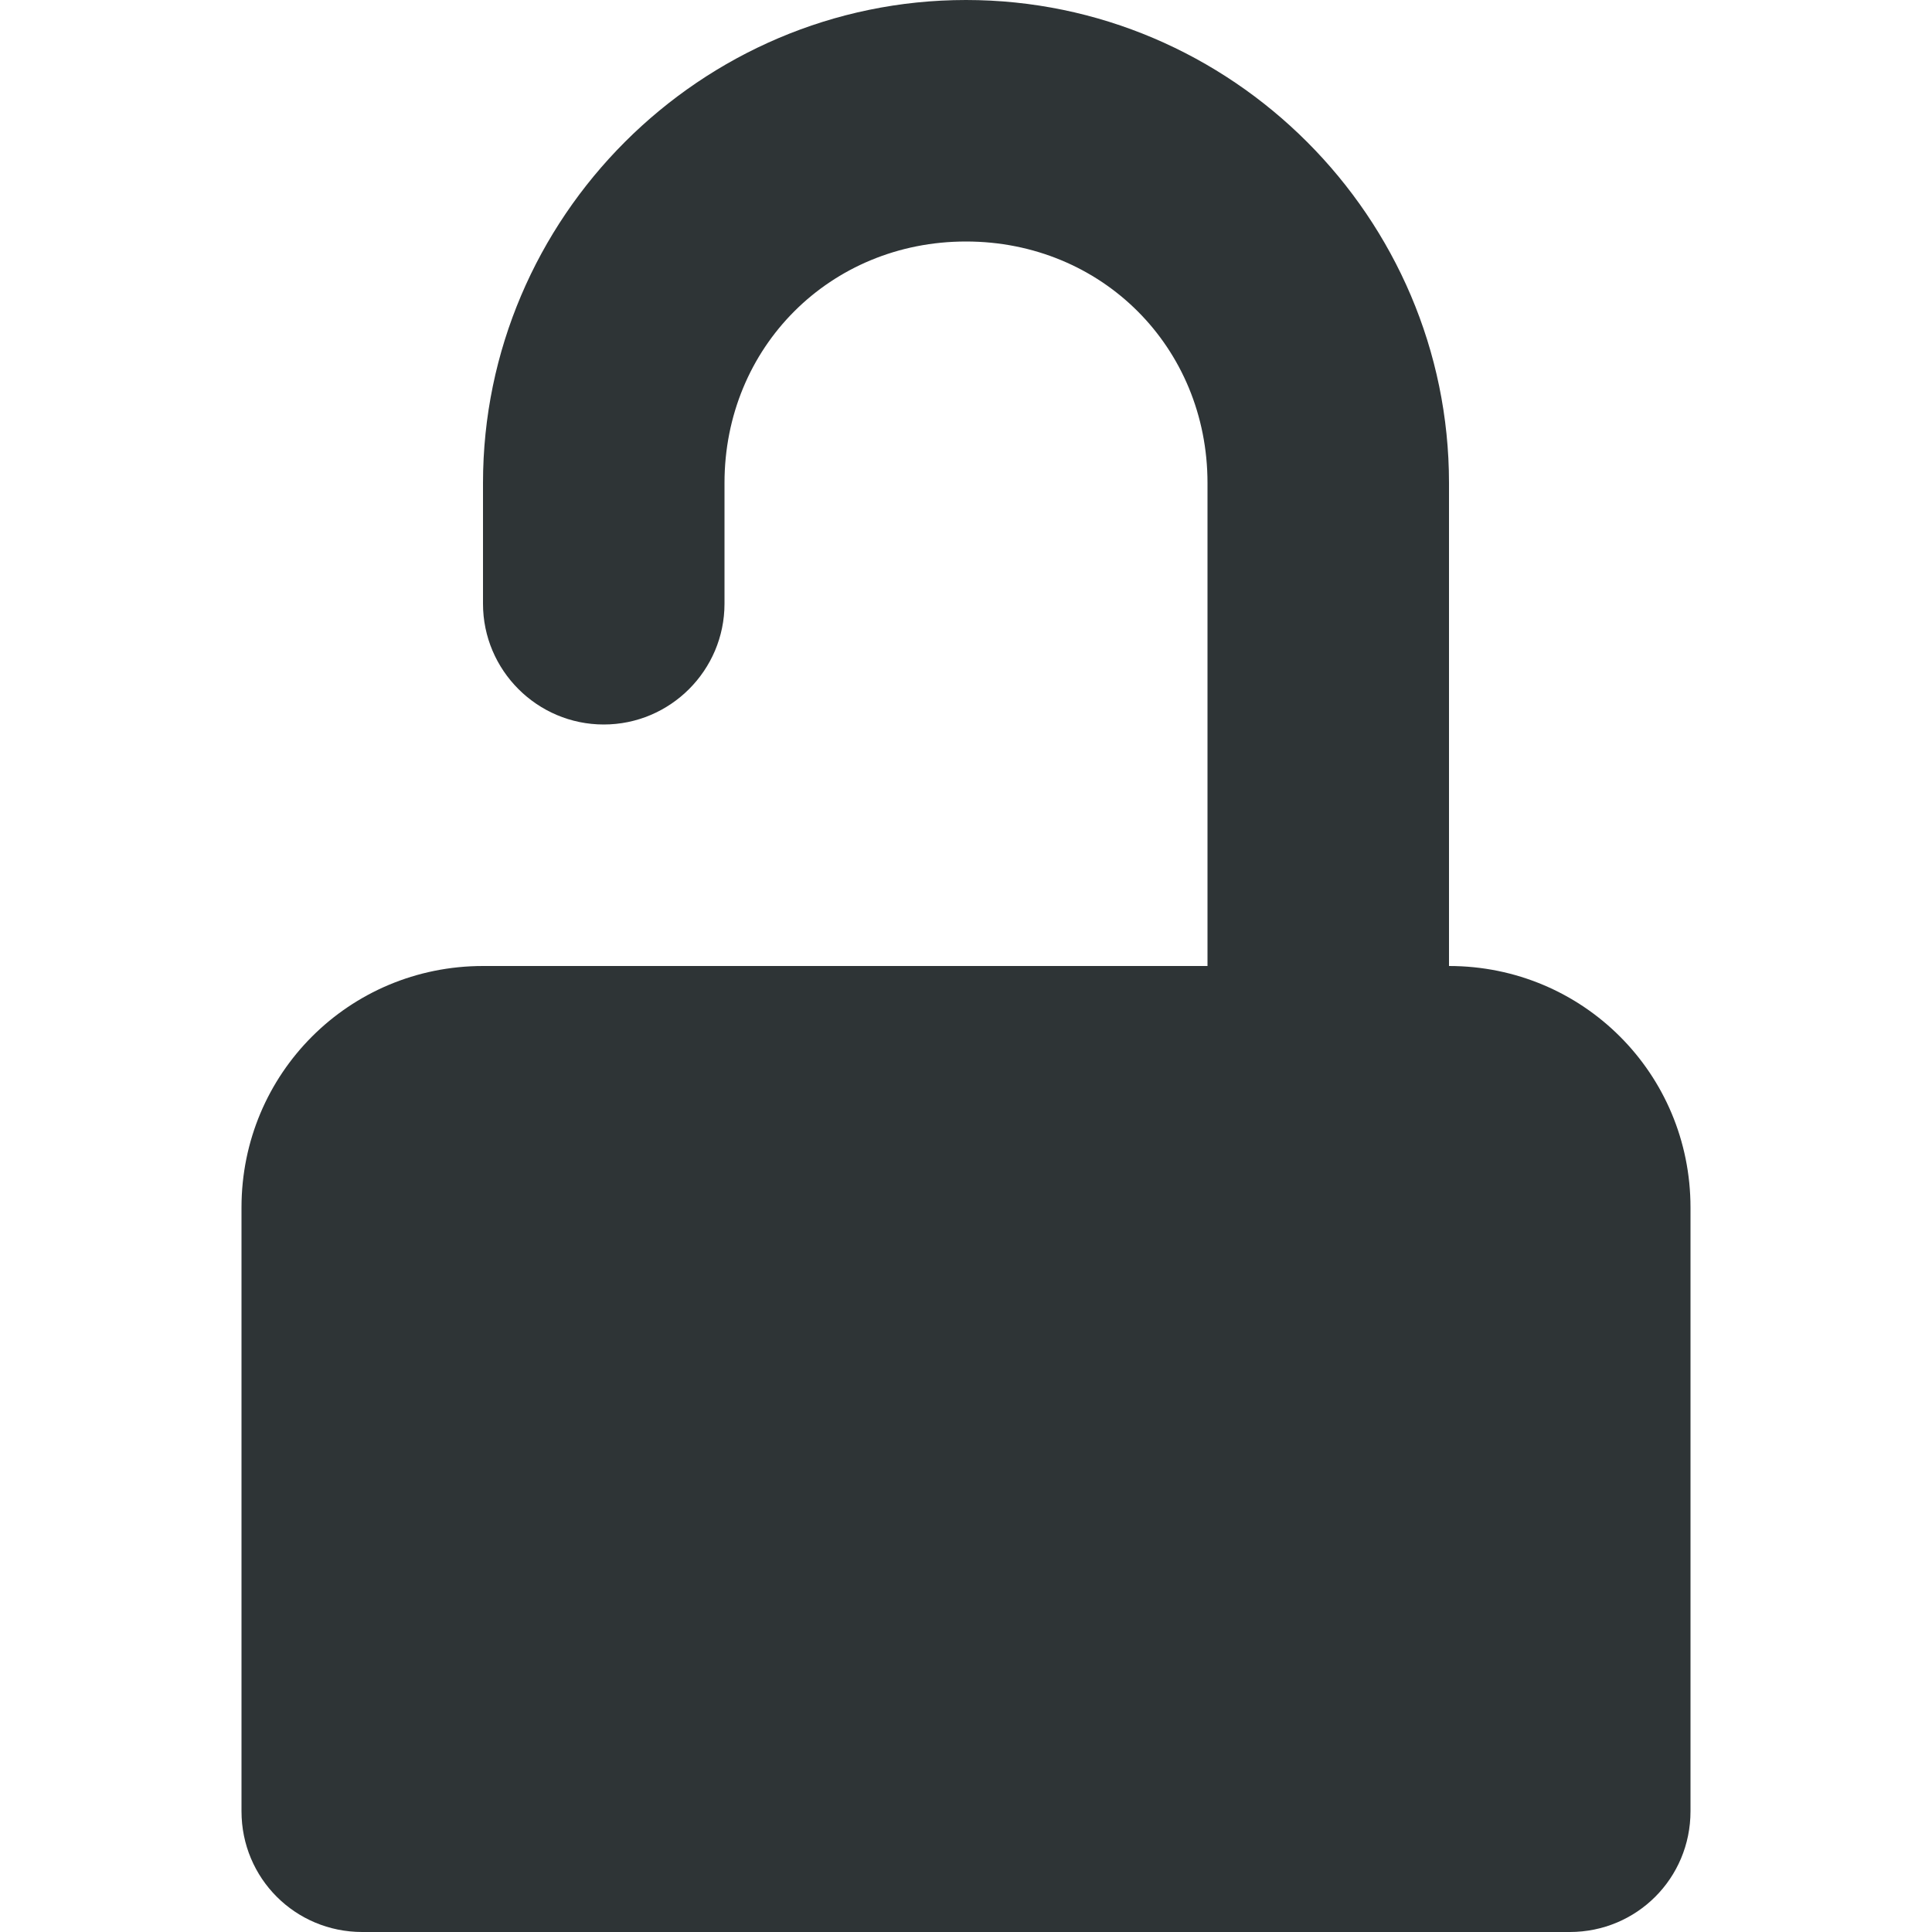
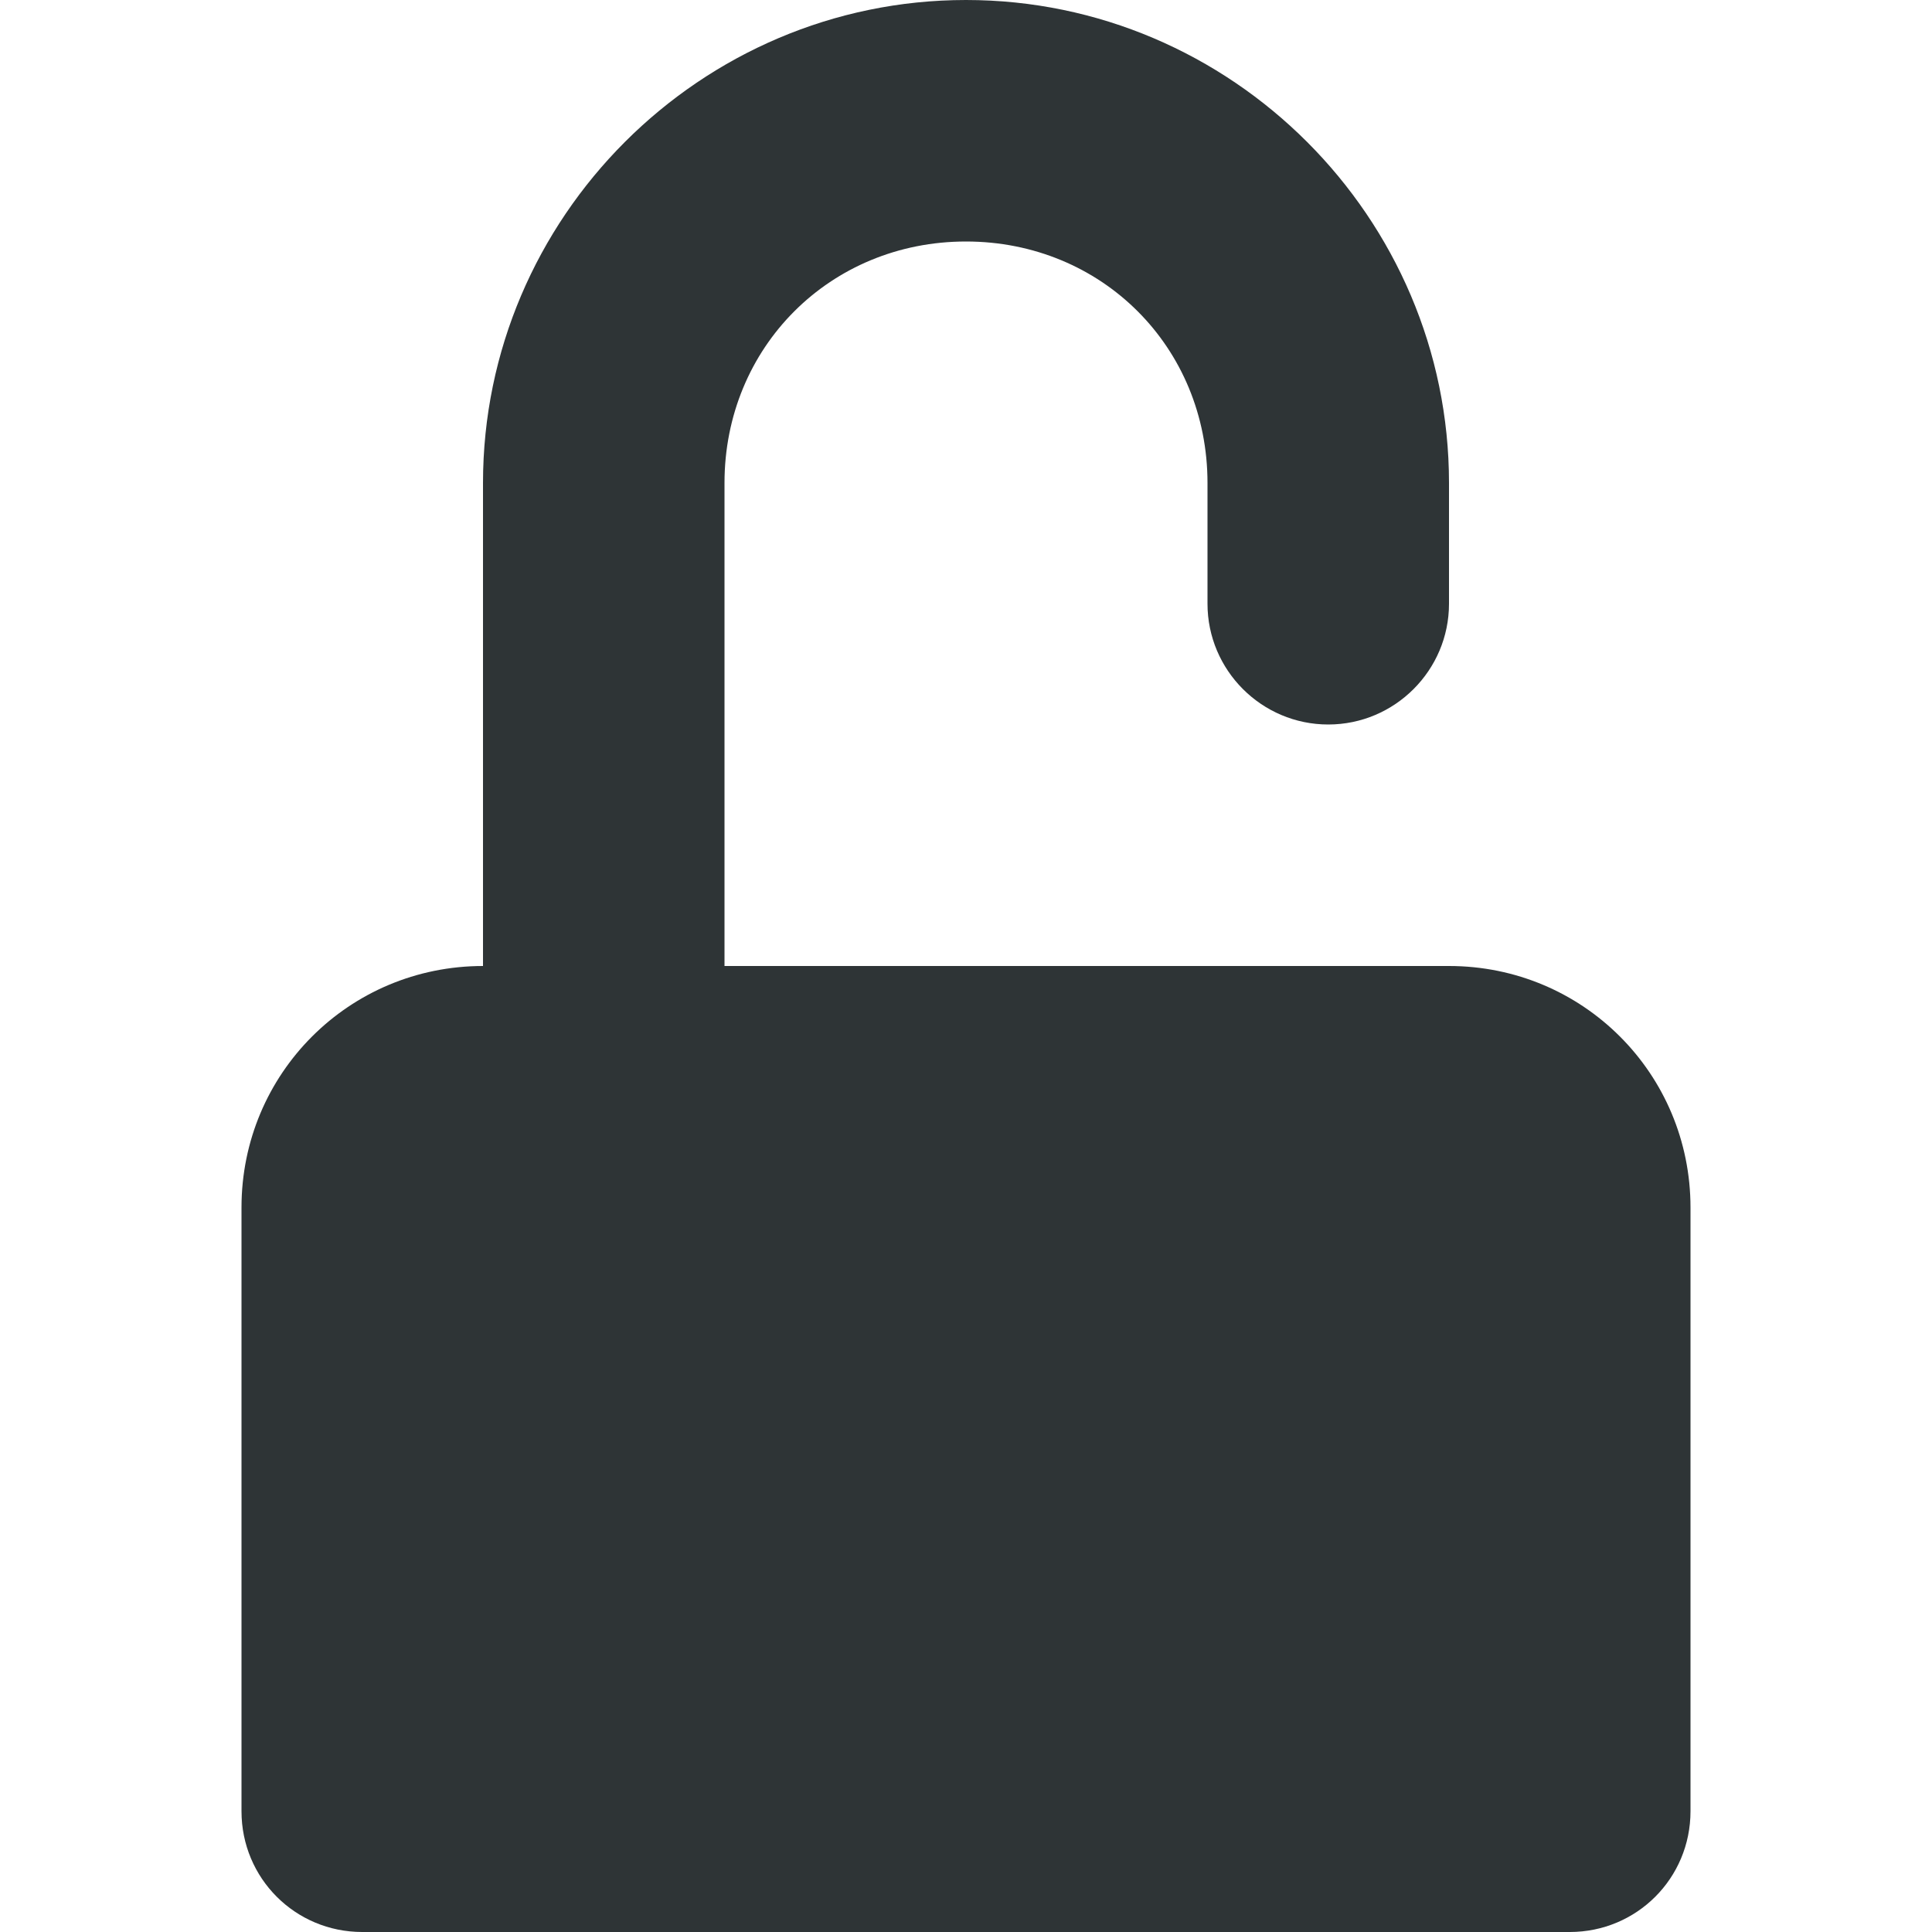
<svg xmlns="http://www.w3.org/2000/svg" width="16" height="16" viewBox="0 0 16 16" fill="none">
-   <path d="M8 0C5.801 0 4 1.801 4 4V5C4 5.551 4.449 6 5 6C5.551 6 6 5.551 6 5V4C6 2.875 6.875 2 8 2C9.125 2 10 2.875 10 4V8H4C2.891 8 2 8.891 2 10V15C2 15.555 2.445 16 3 16H13C13.555 16 14 15.555 14 15V10C14 8.891 13.109 8 12 8V4C12 1.801 10.199 0 8 0Z" fill="#2E3436" />
+   <path d="M8 0C10.199 0 12 1.801 12 4V5C12 5.551 11.551 6 11 6C10.449 6 10 5.551 10 5V4C10 2.875 9.125 2 8 2C6.875 2 6 2.875 6 4V8H12C13.109 8 14 8.891 14 10V15C14 15.555 13.555 16 13 16H3C2.445 16 2 15.555 2 15V10C2 8.891 2.891 8 4 8V4C4 1.801 5.801 0 8 0Z" fill="#2E3436" />
</svg>
